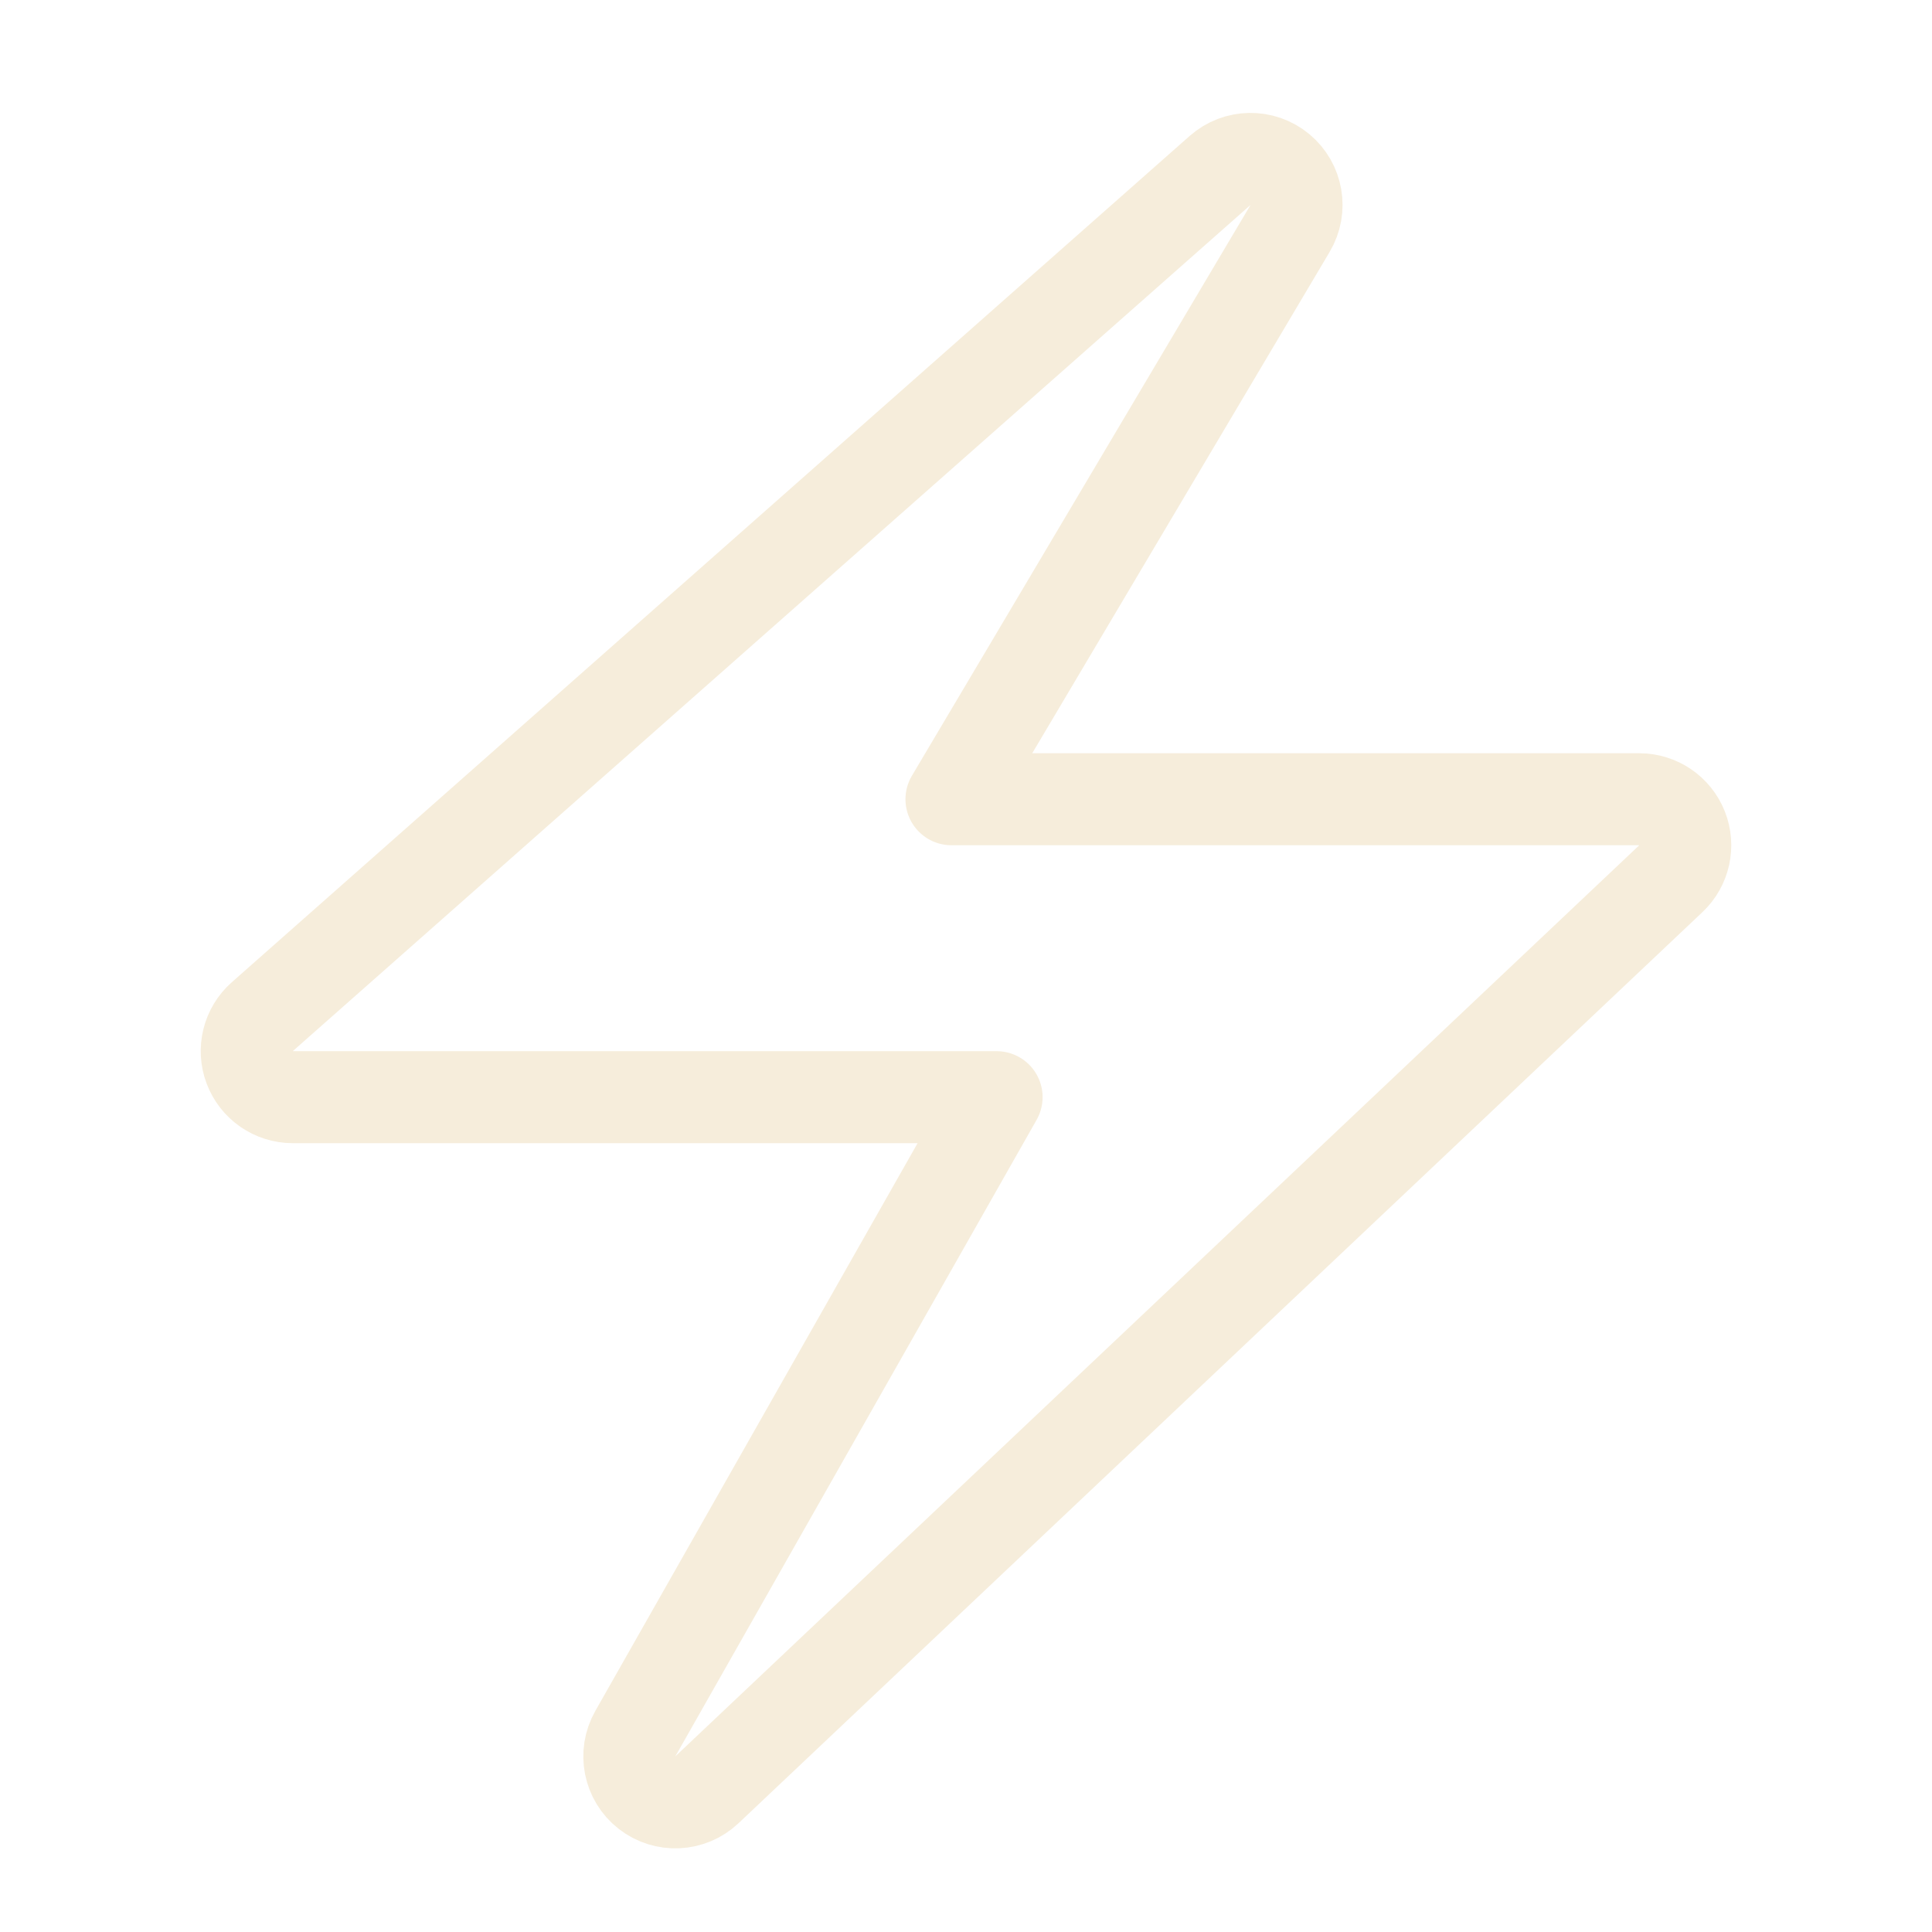
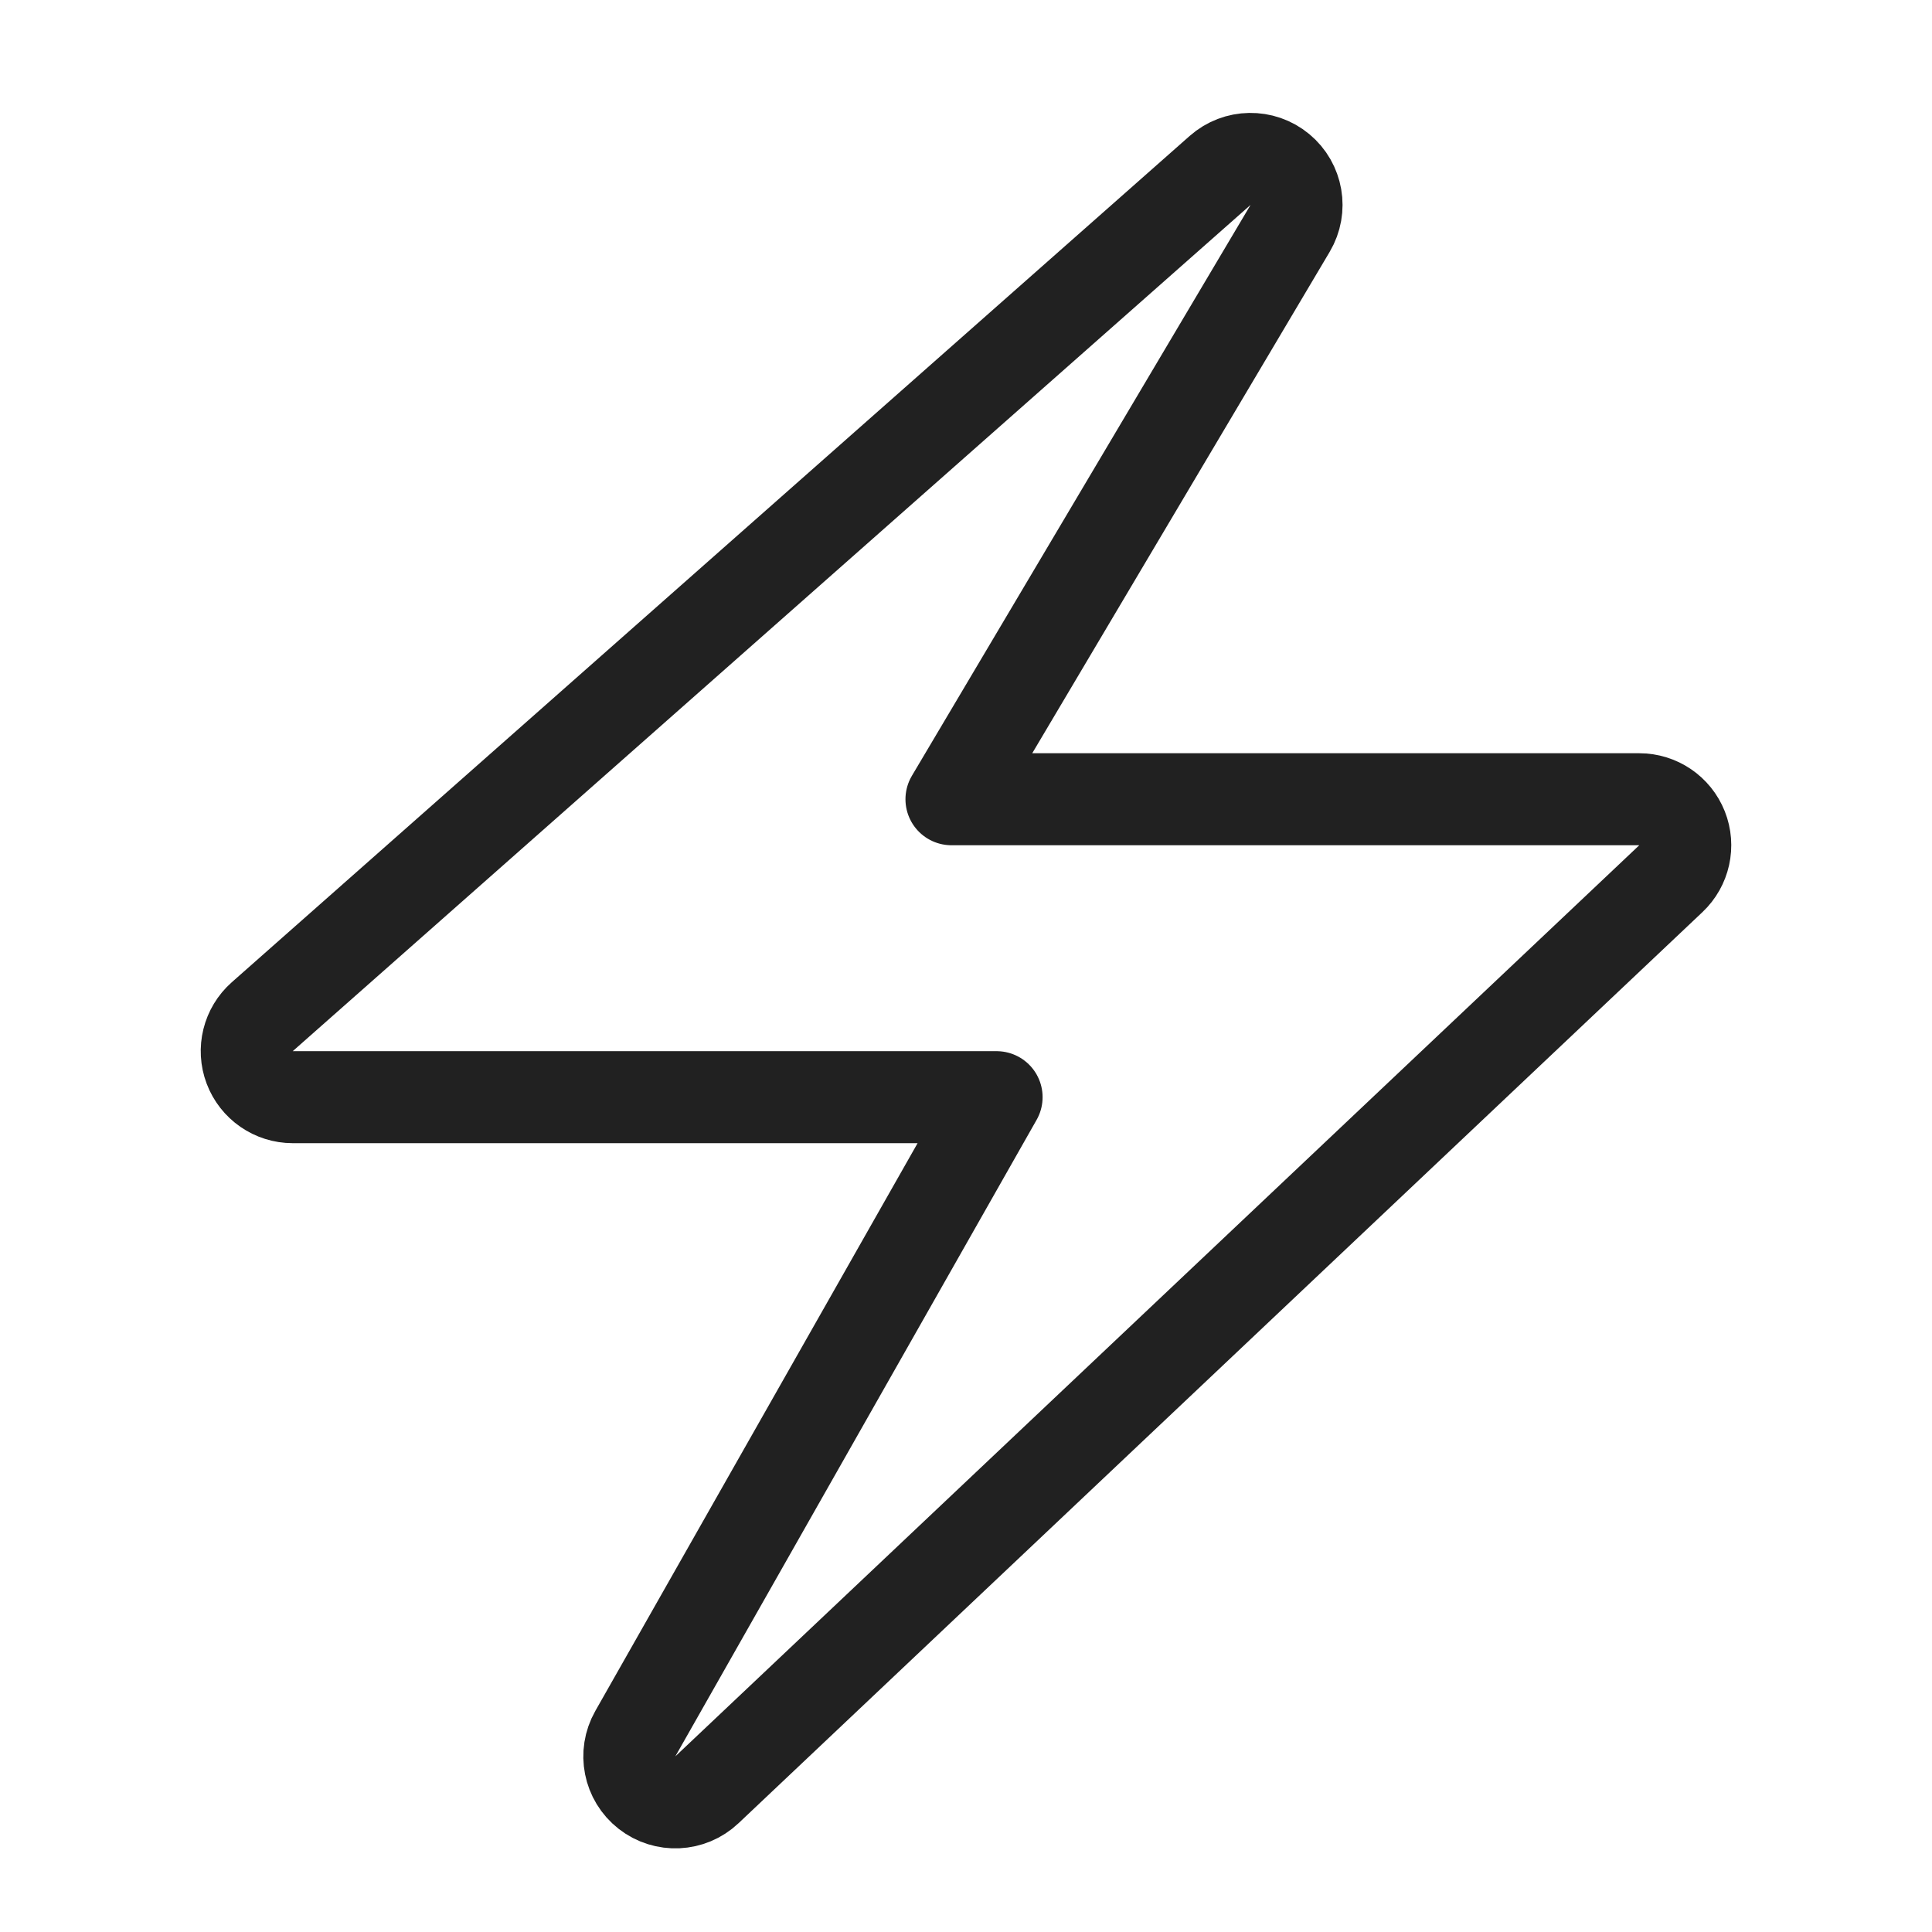
<svg xmlns="http://www.w3.org/2000/svg" width="105" height="105" viewBox="0 0 105 105" fill="none">
-   <path d="M70.115 12.412C70.743 11.354 70.507 9.995 69.559 9.211C68.611 8.426 67.232 8.448 66.31 9.263L14.254 55.255C13.475 55.943 13.203 57.041 13.571 58.013C13.939 58.985 14.87 59.629 15.909 59.629H54.163L34.528 94.221C33.917 95.297 34.185 96.659 35.16 97.422C36.134 98.186 37.52 98.122 38.419 97.272L90.808 47.754C91.552 47.051 91.792 45.965 91.414 45.013C91.035 44.062 90.115 43.437 89.091 43.437H51.71L70.115 12.412Z" stroke="#F6EDDB" stroke-width="5" stroke-linejoin="round" />
+   <path d="M70.115 12.412C70.743 11.354 70.507 9.995 69.559 9.211C68.611 8.426 67.232 8.448 66.31 9.263L14.254 55.255C13.475 55.943 13.203 57.041 13.571 58.013C13.939 58.985 14.87 59.629 15.909 59.629H54.163L34.528 94.221C33.917 95.297 34.185 96.659 35.16 97.422C36.134 98.186 37.52 98.122 38.419 97.272L90.808 47.754C91.552 47.051 91.792 45.965 91.414 45.013C91.035 44.062 90.115 43.437 89.091 43.437H51.71L70.115 12.412Z" stroke="#212121" stroke-width="5" stroke-linejoin="round" />
</svg>
